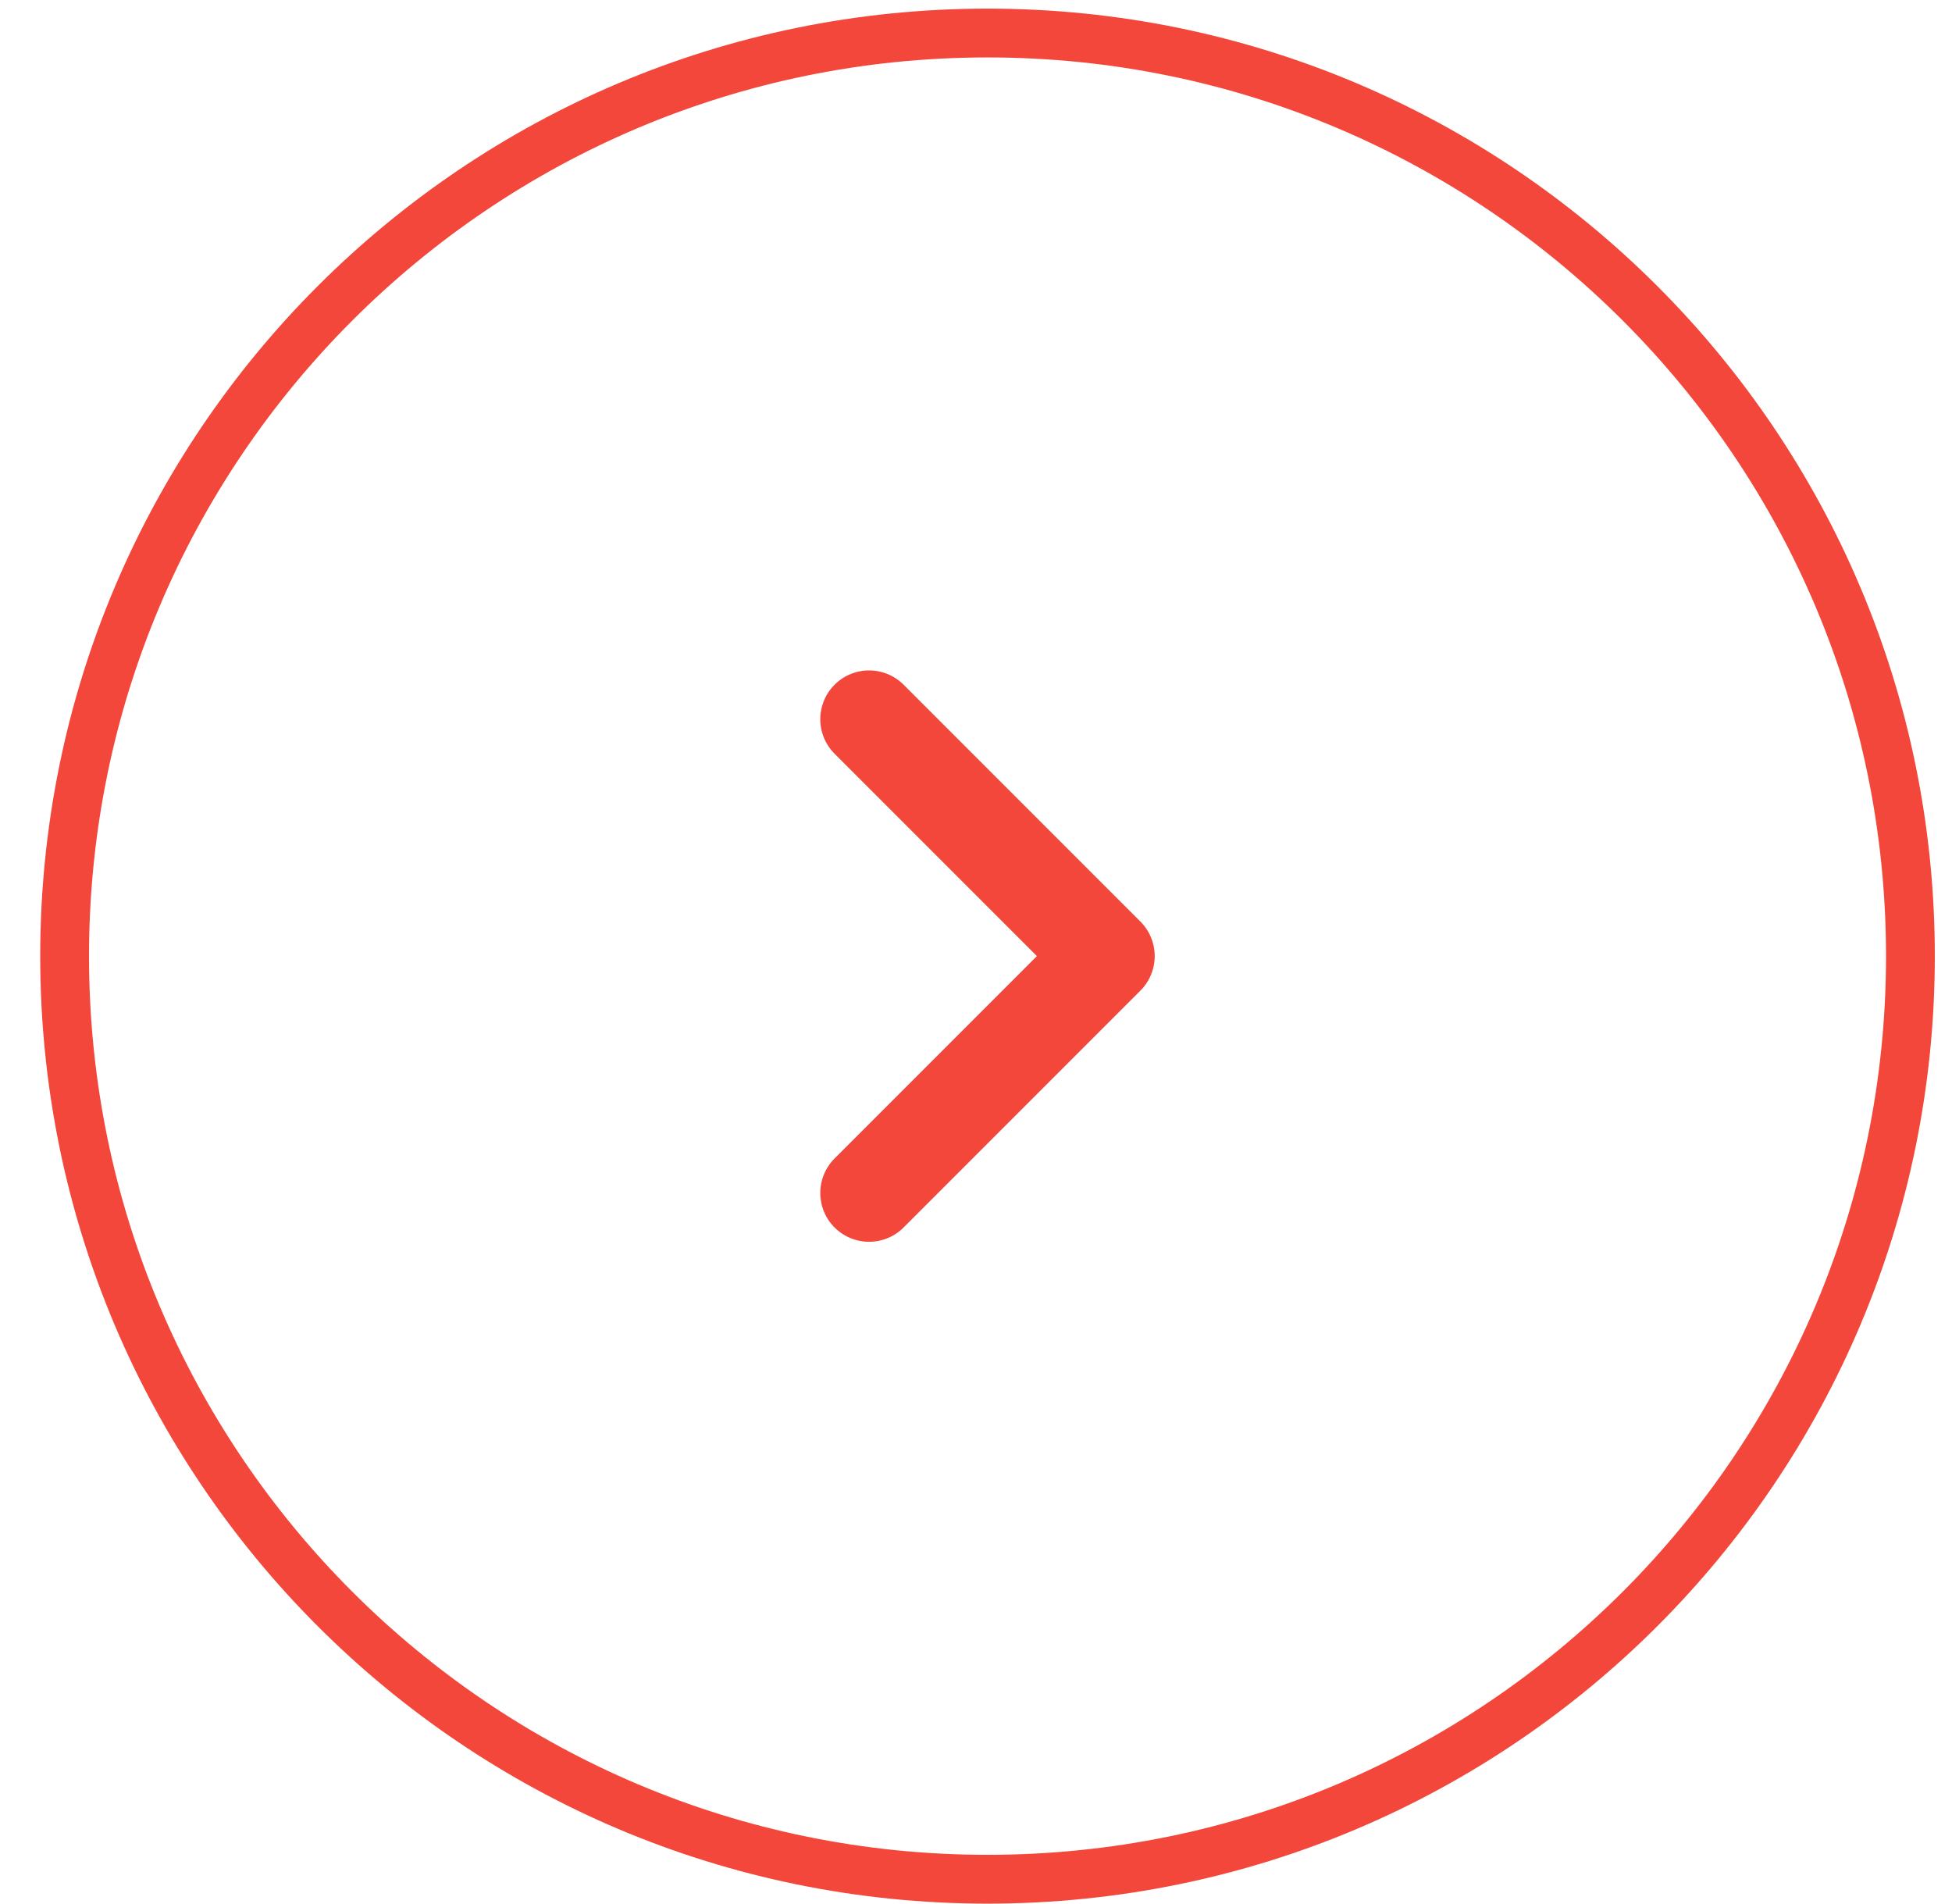
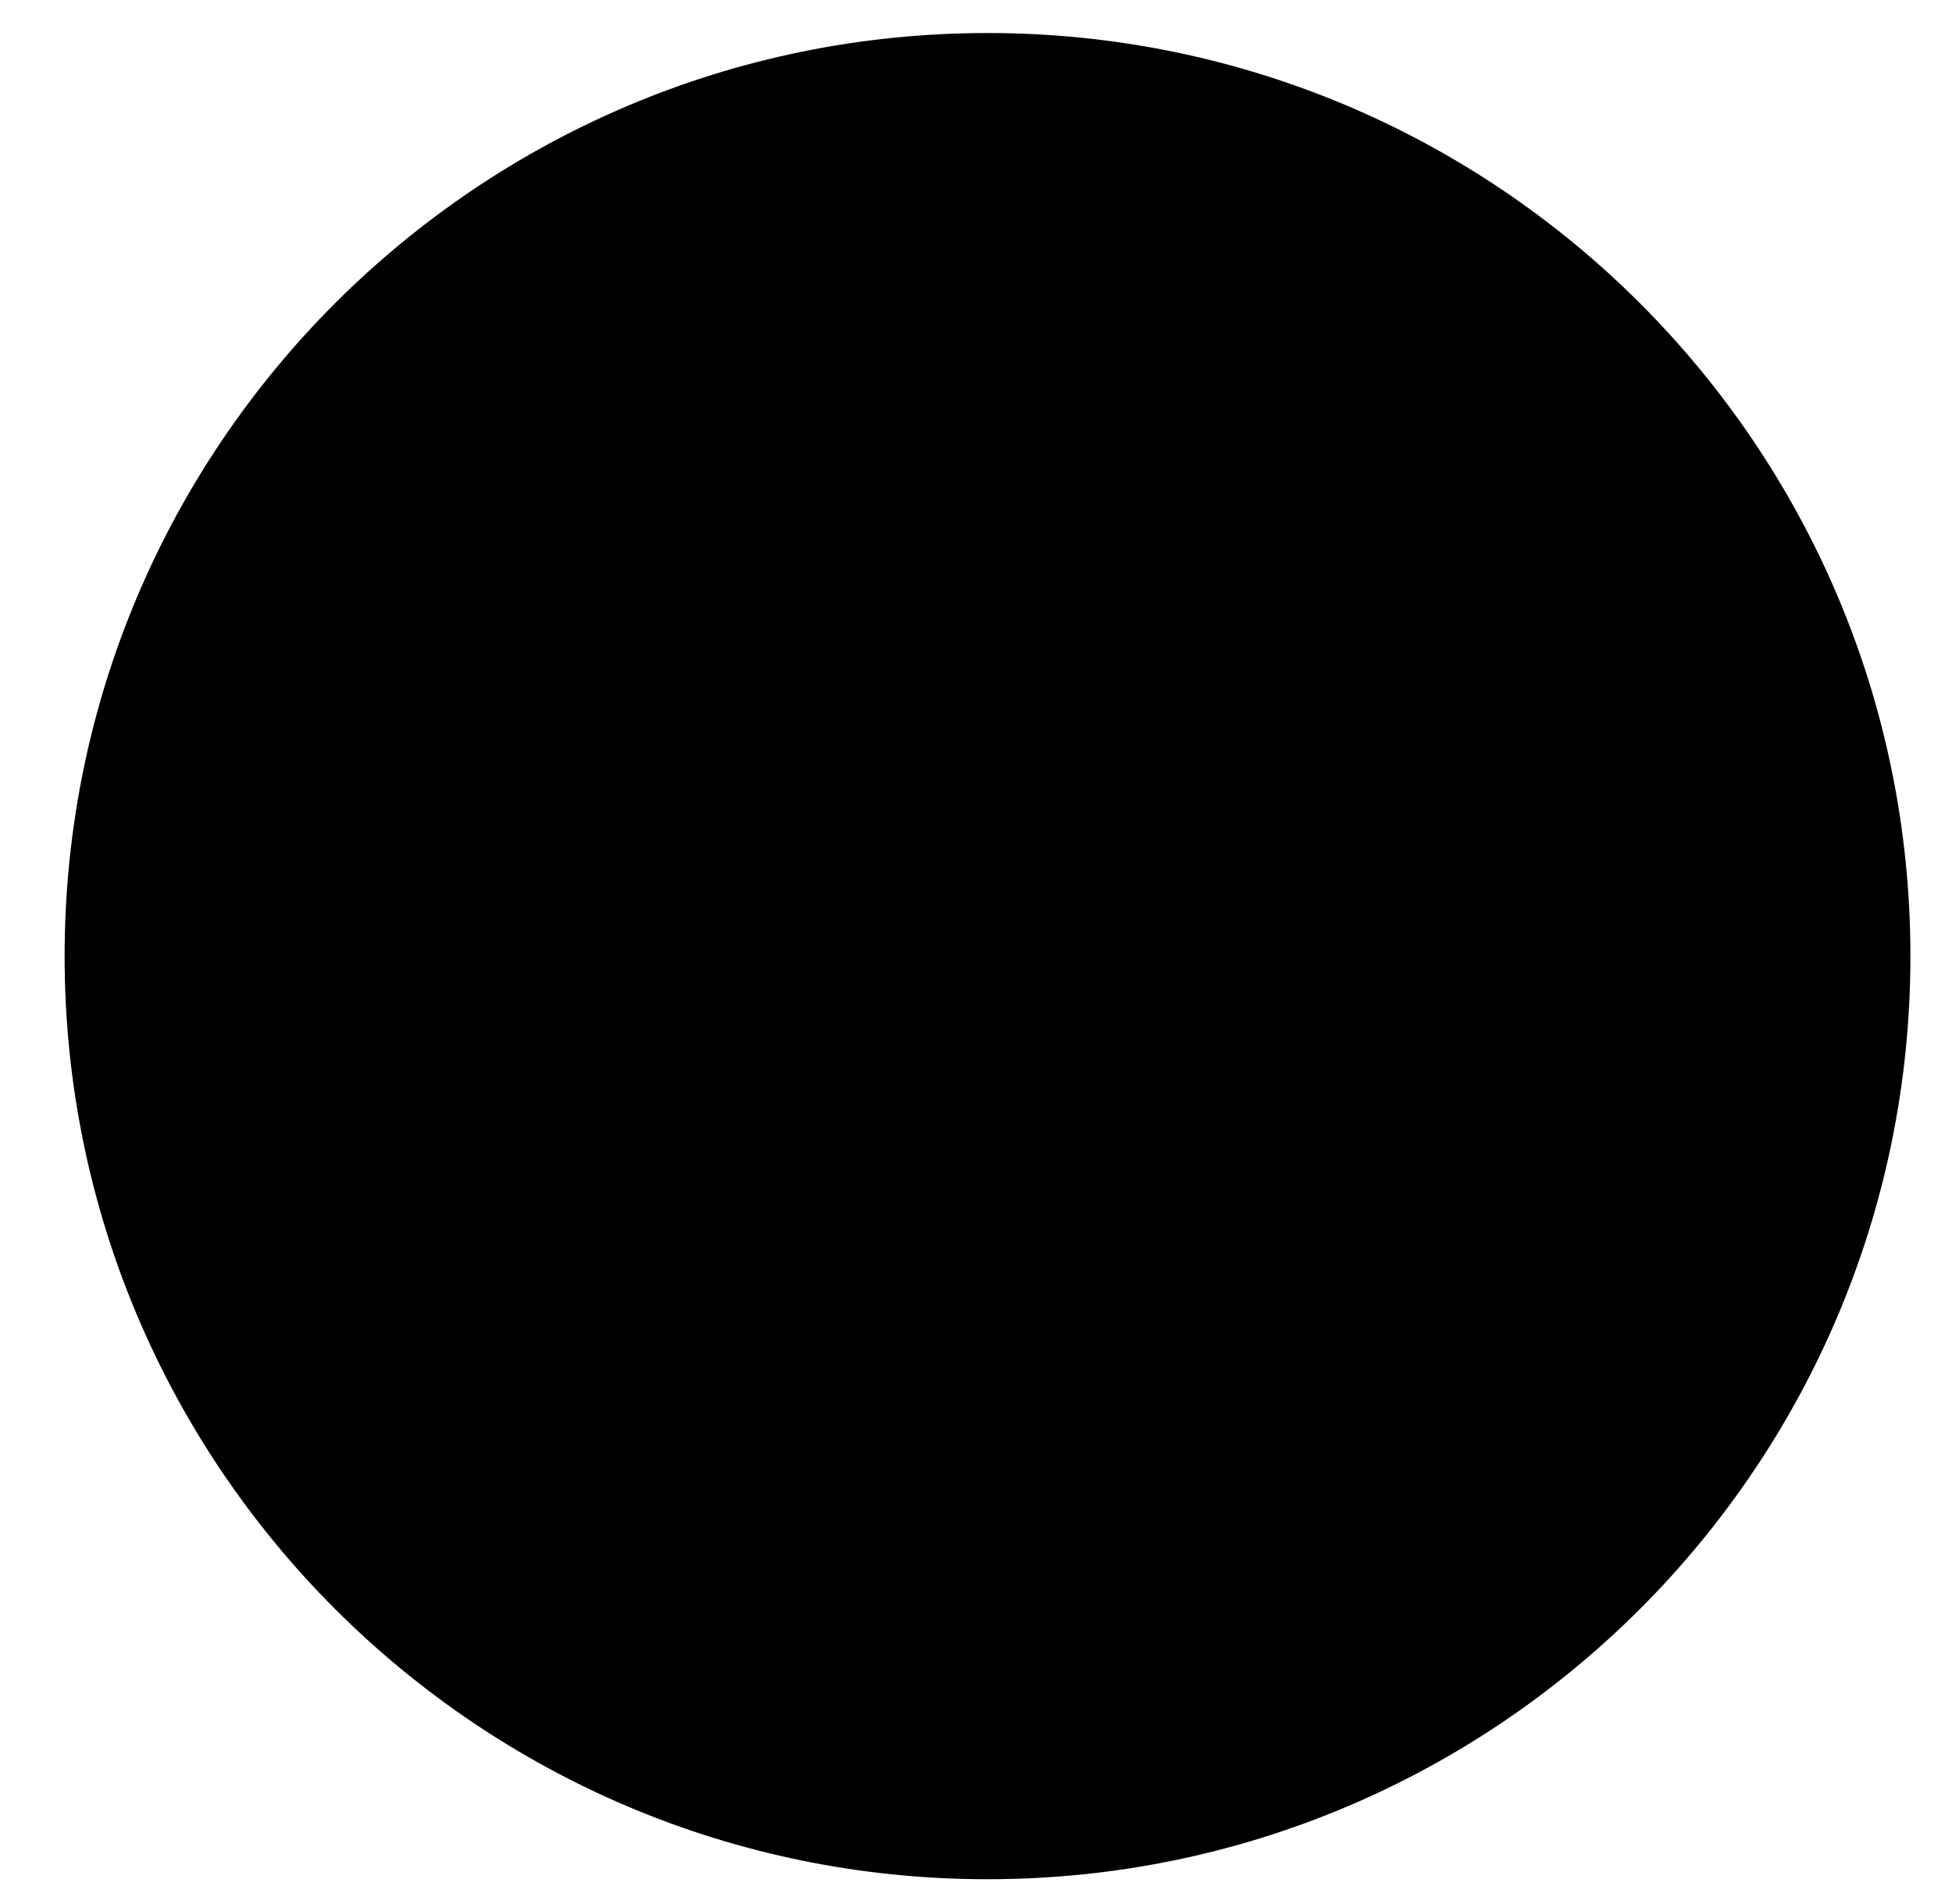
- <svg xmlns="http://www.w3.org/2000/svg" width="40" height="39" viewBox="0 0 40 39" fill="none">
-   <circle cx="20.236" cy="19.588" r="18.912" transform="rotate(90 20.2357 19.5883)" stroke="#F2473A" />
-   <path d="M17.809 24.441L22.662 19.588L17.809 14.735" stroke="#F2473A" stroke-width="2" stroke-linecap="round" stroke-linejoin="round" />
+ <svg xmlns="http://www.w3.org/2000/svg" width="40" height="39" viewBox="0 0 40 39">
+   <circle cx="20.236" cy="19.588" r="18.912" transform="rotate(90 20.2357 19.5883)" />
+   <path d="M17.809 24.441L22.662 19.588L17.809 14.735" stroke-width="2" stroke-linecap="round" stroke-linejoin="round" />
</svg>
